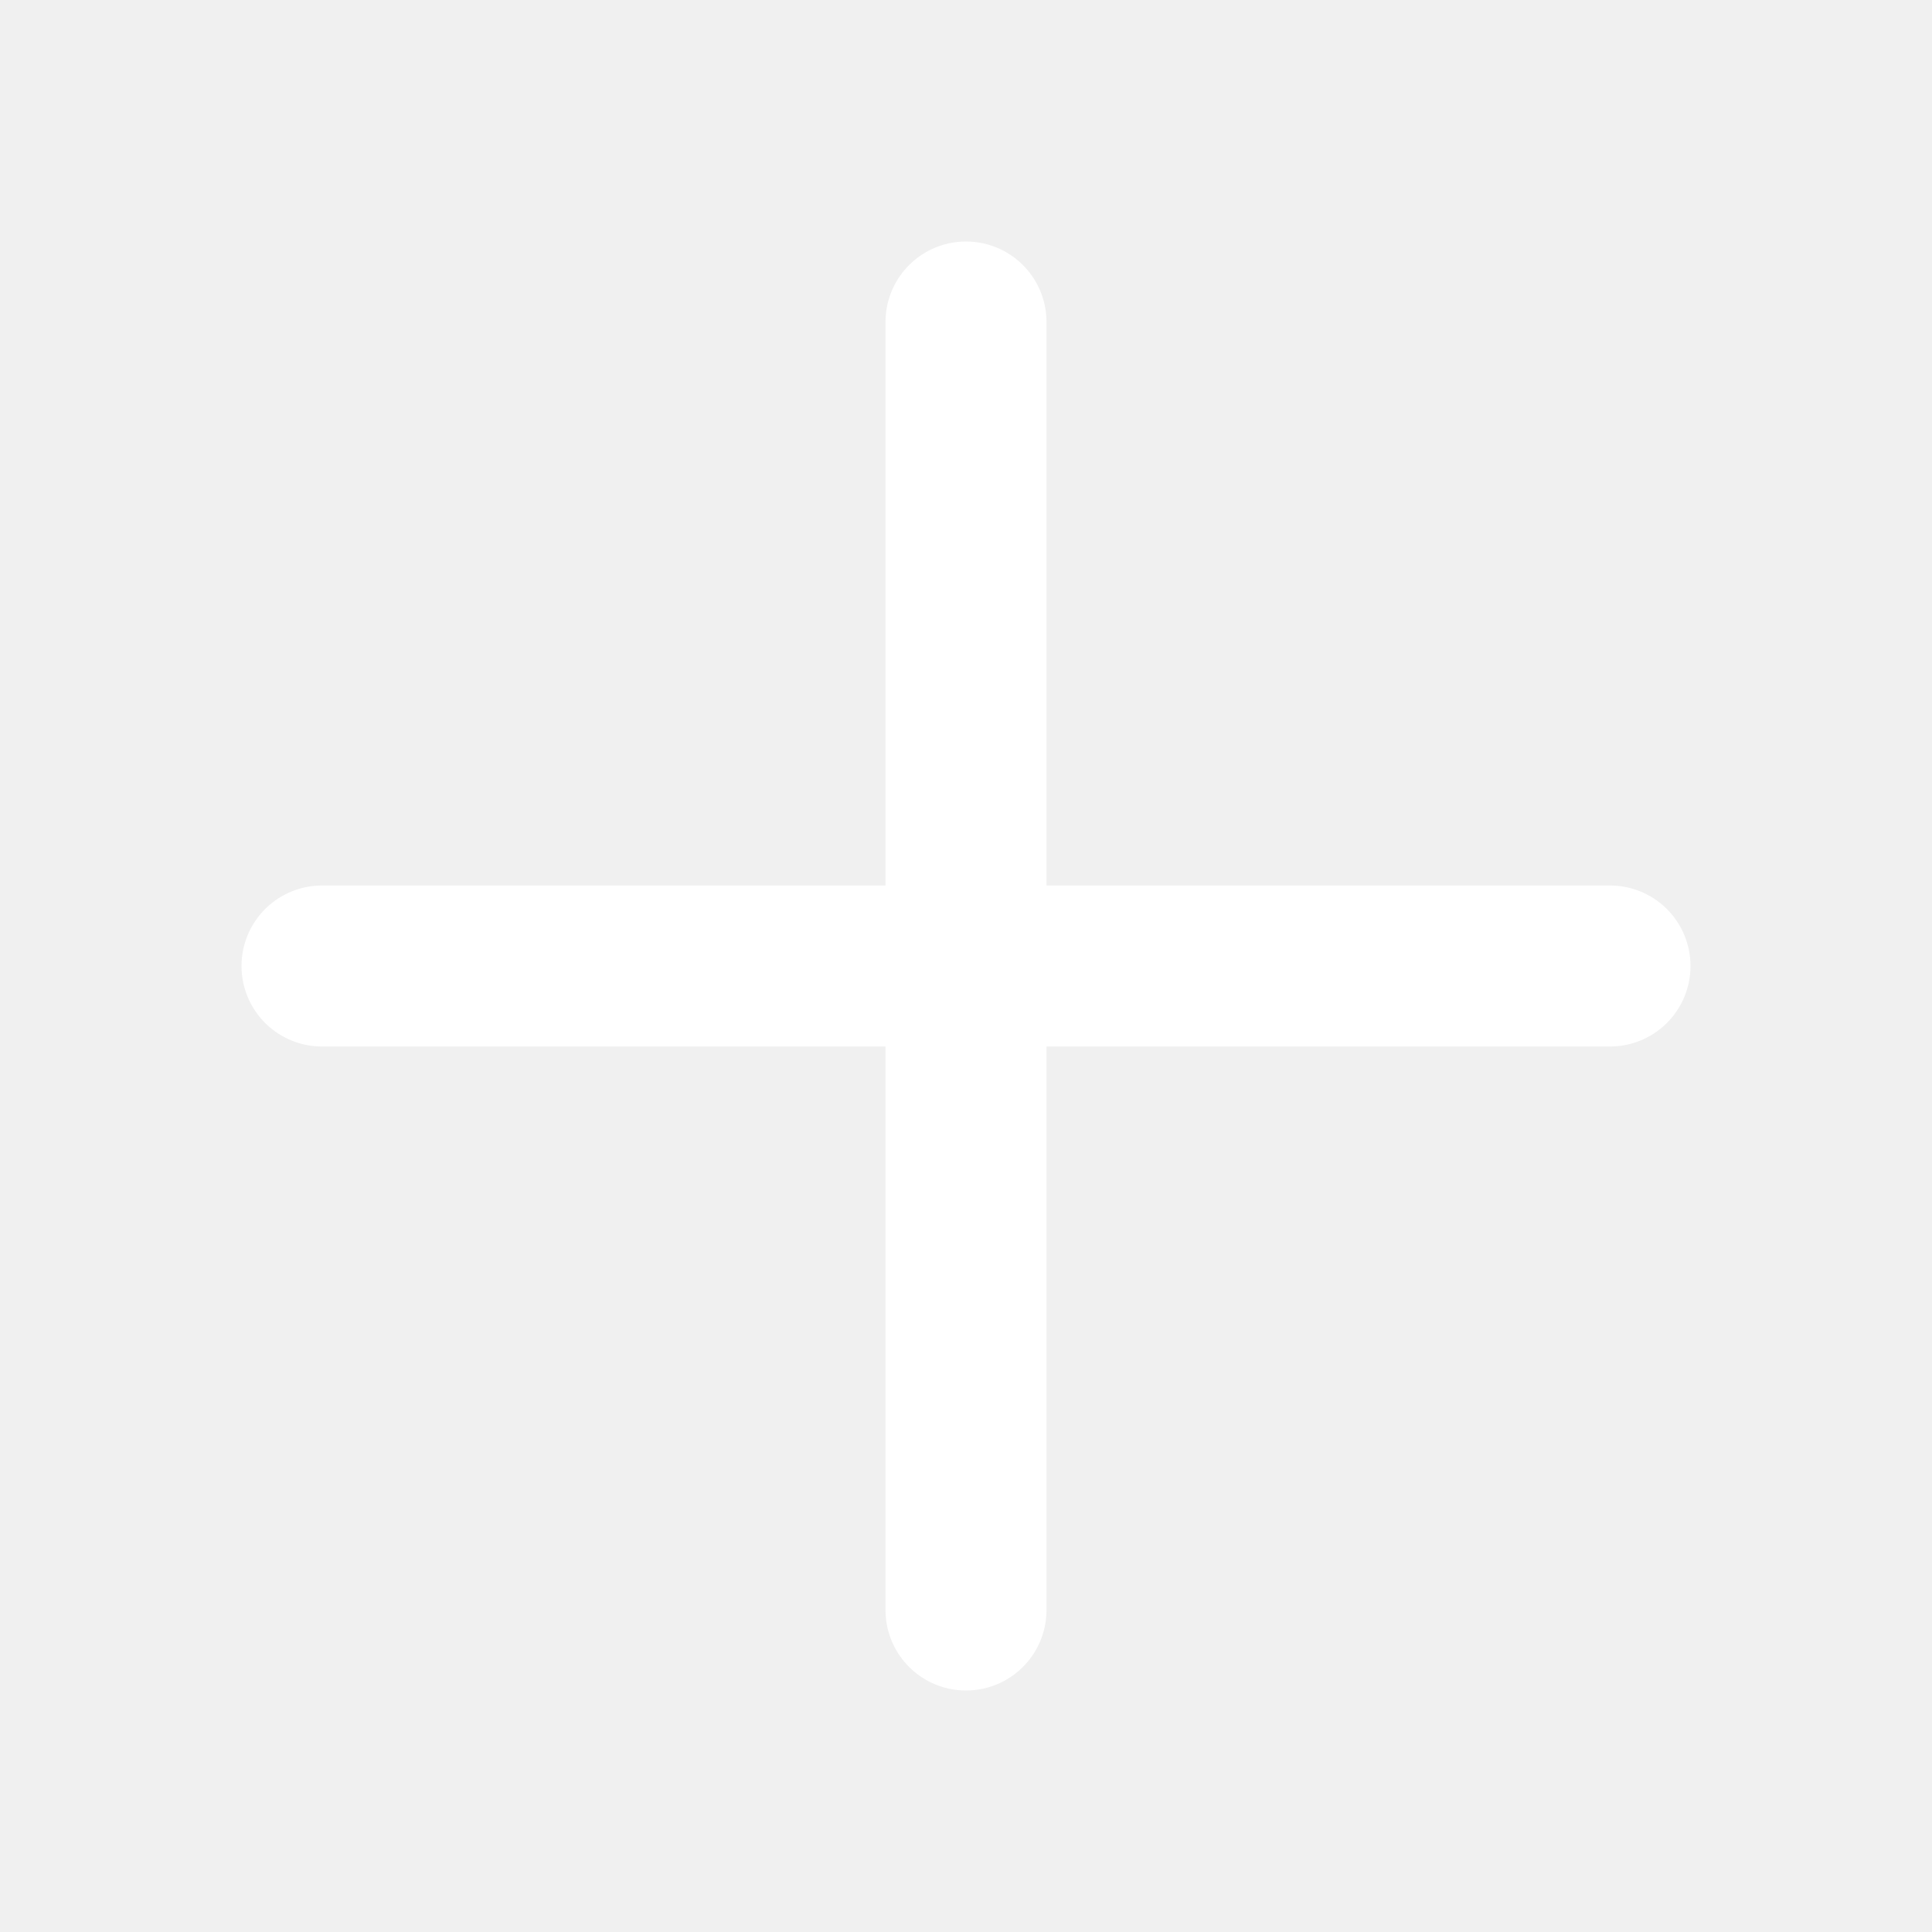
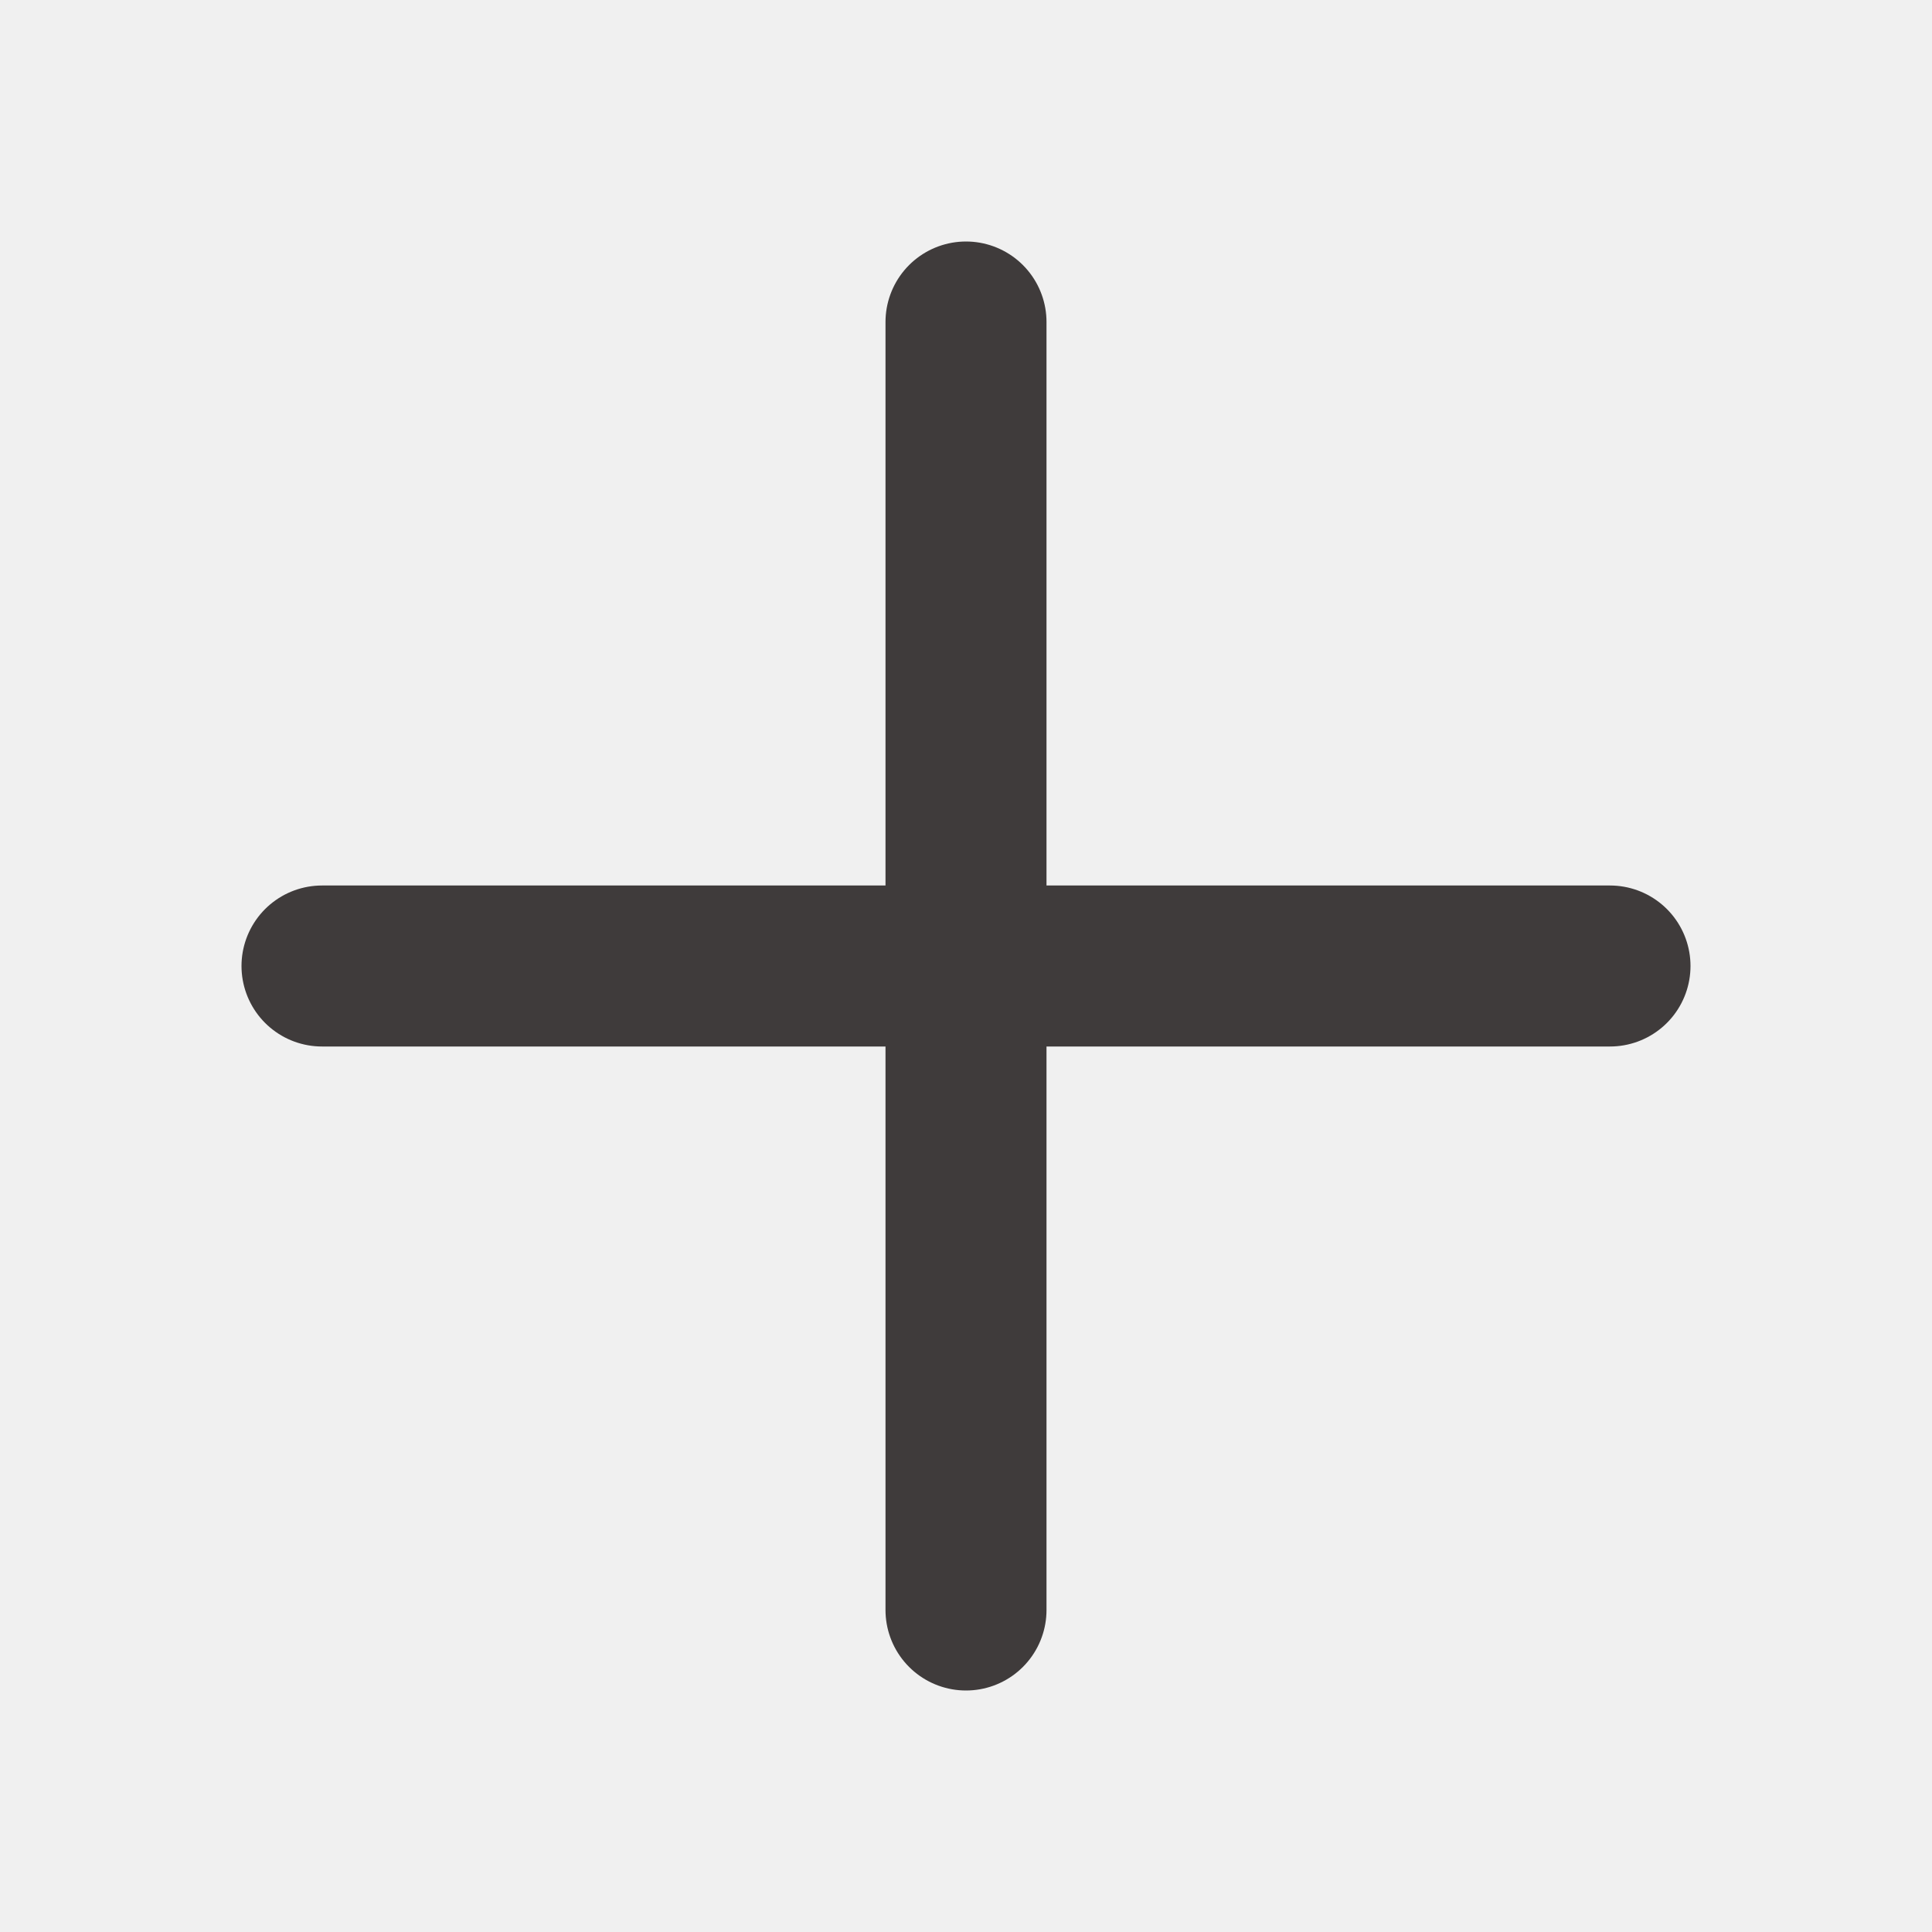
- <svg xmlns="http://www.w3.org/2000/svg" class="h-6 w-6" fill="none" viewBox="0 0 24 24" stroke="#fff">
+ <svg xmlns="http://www.w3.org/2000/svg" class="h-6 w-6" fill="none" viewBox="0 0 24 24" stroke="#3F3B3B">
  <path stroke-linecap="round" stroke-linejoin="round" stroke-width="2" d="M12 4v16m8-8H4" />
</svg>
